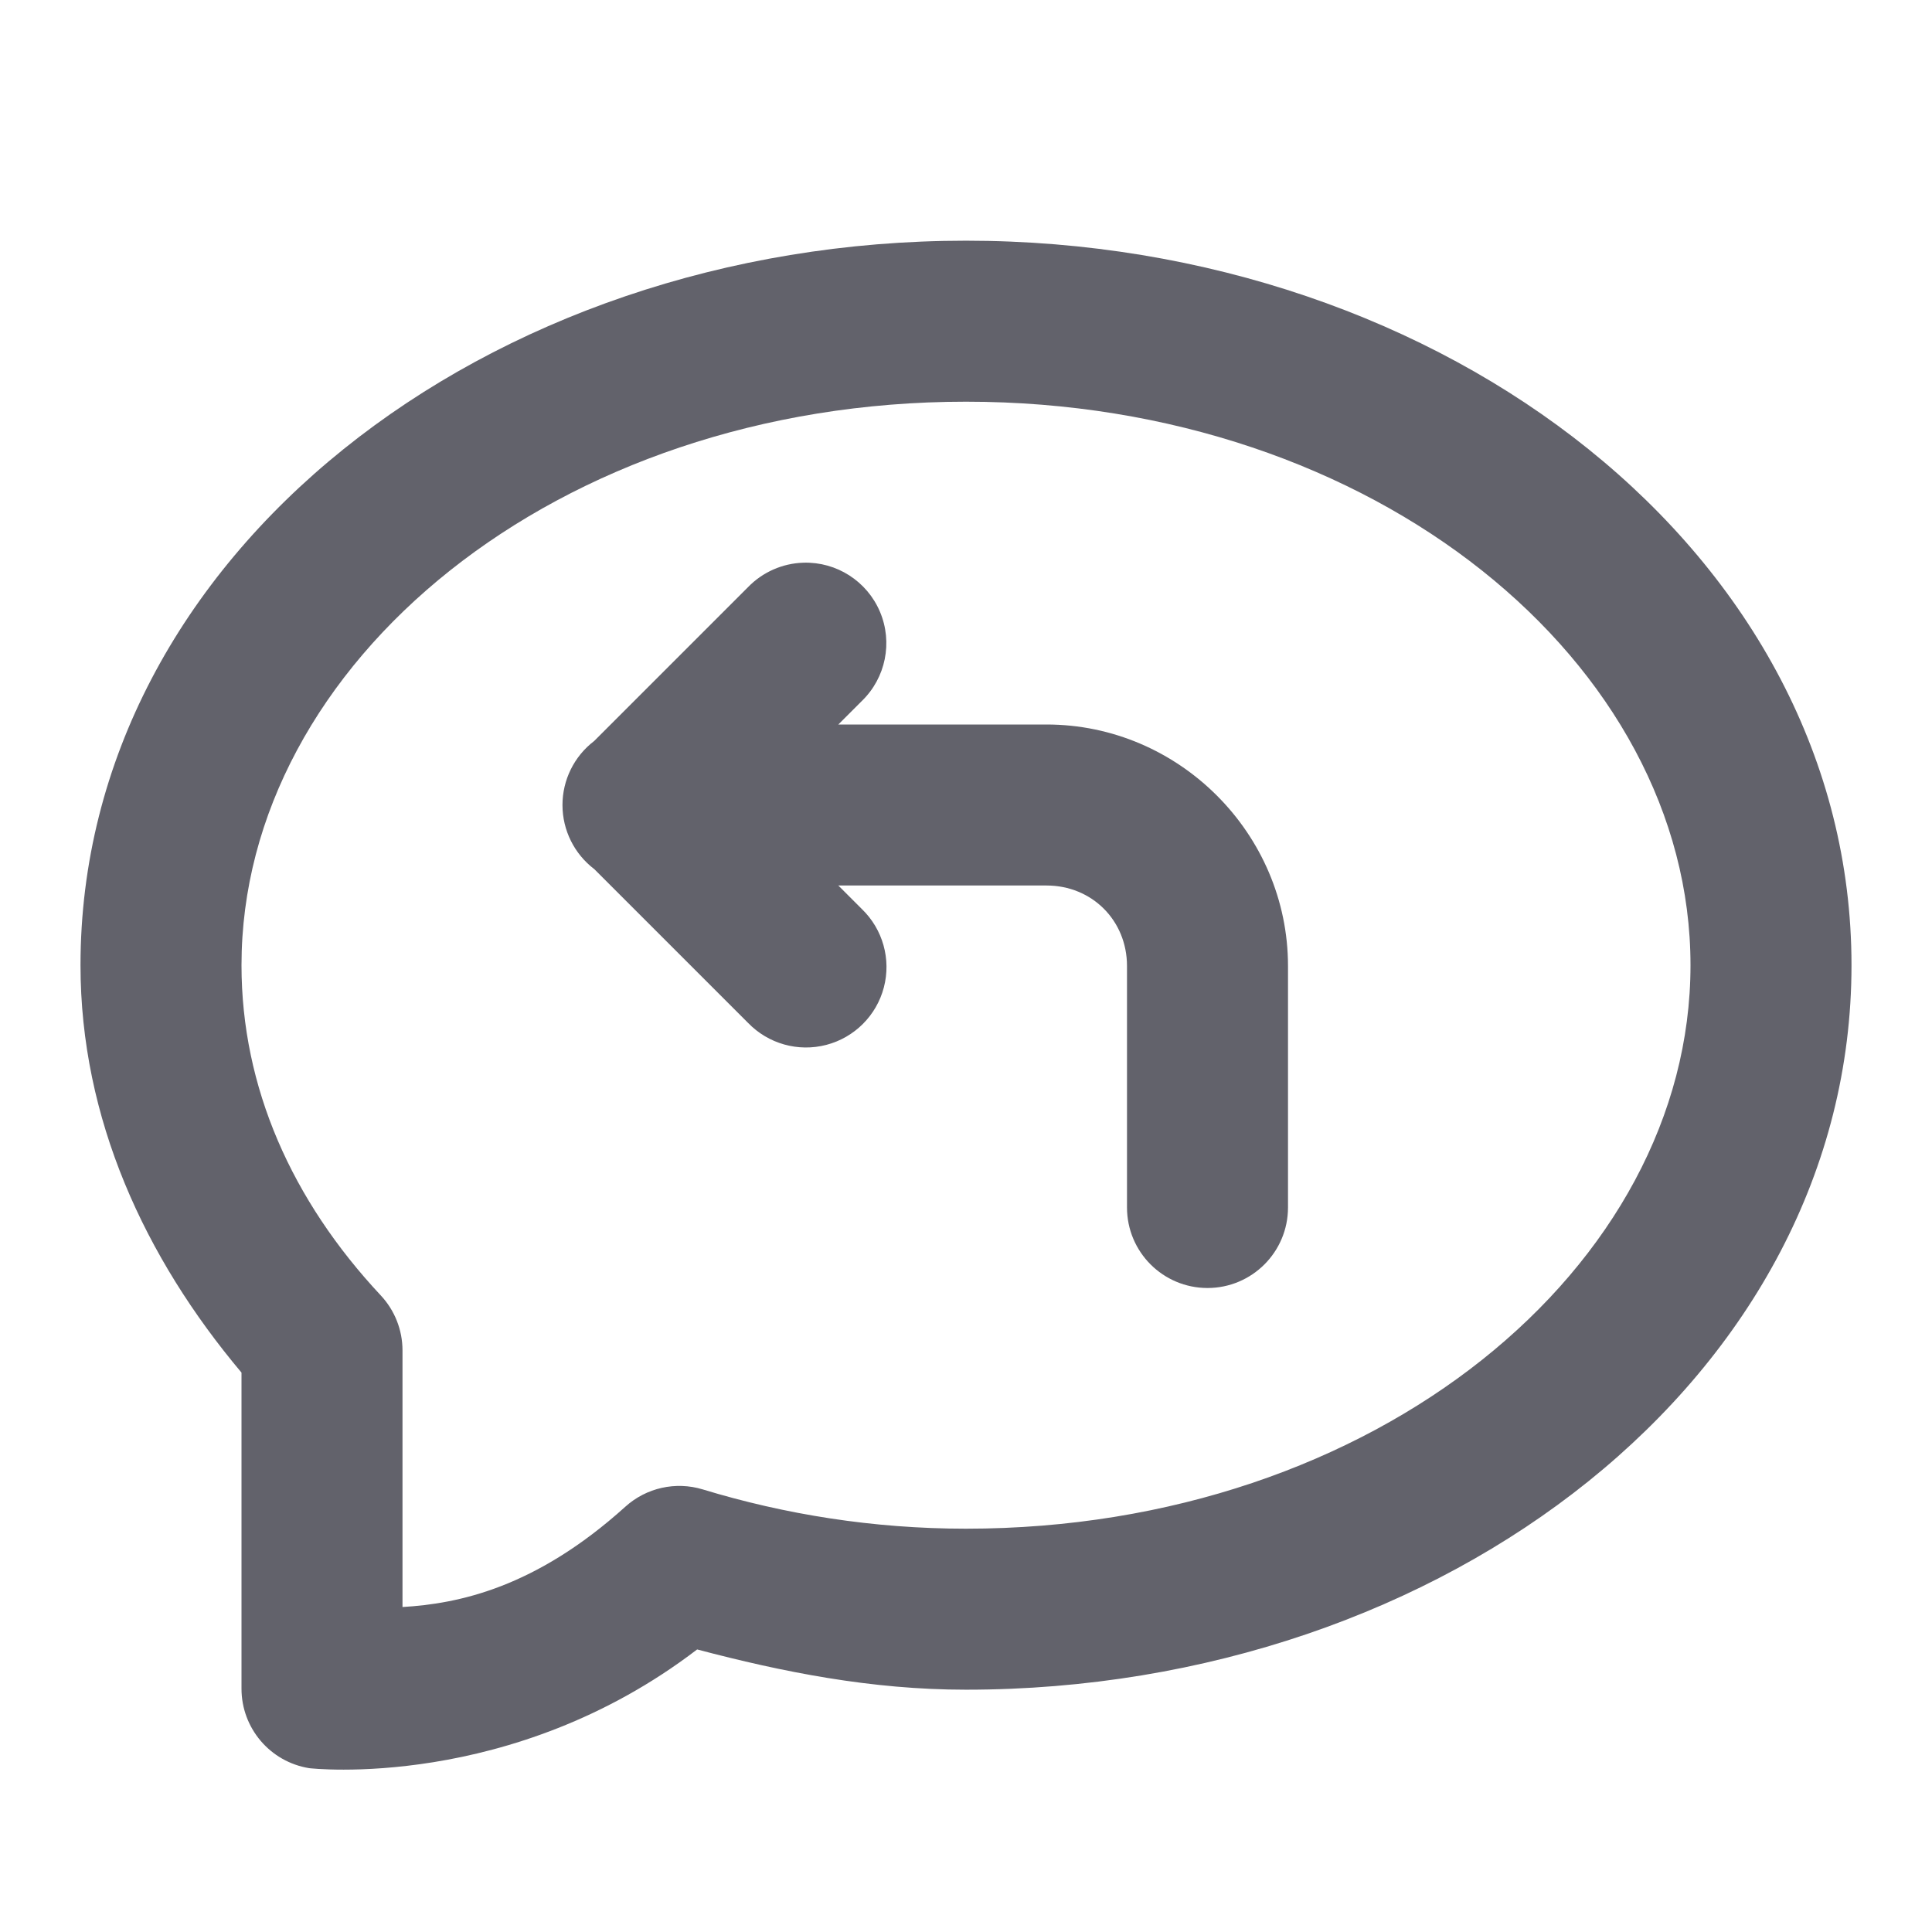
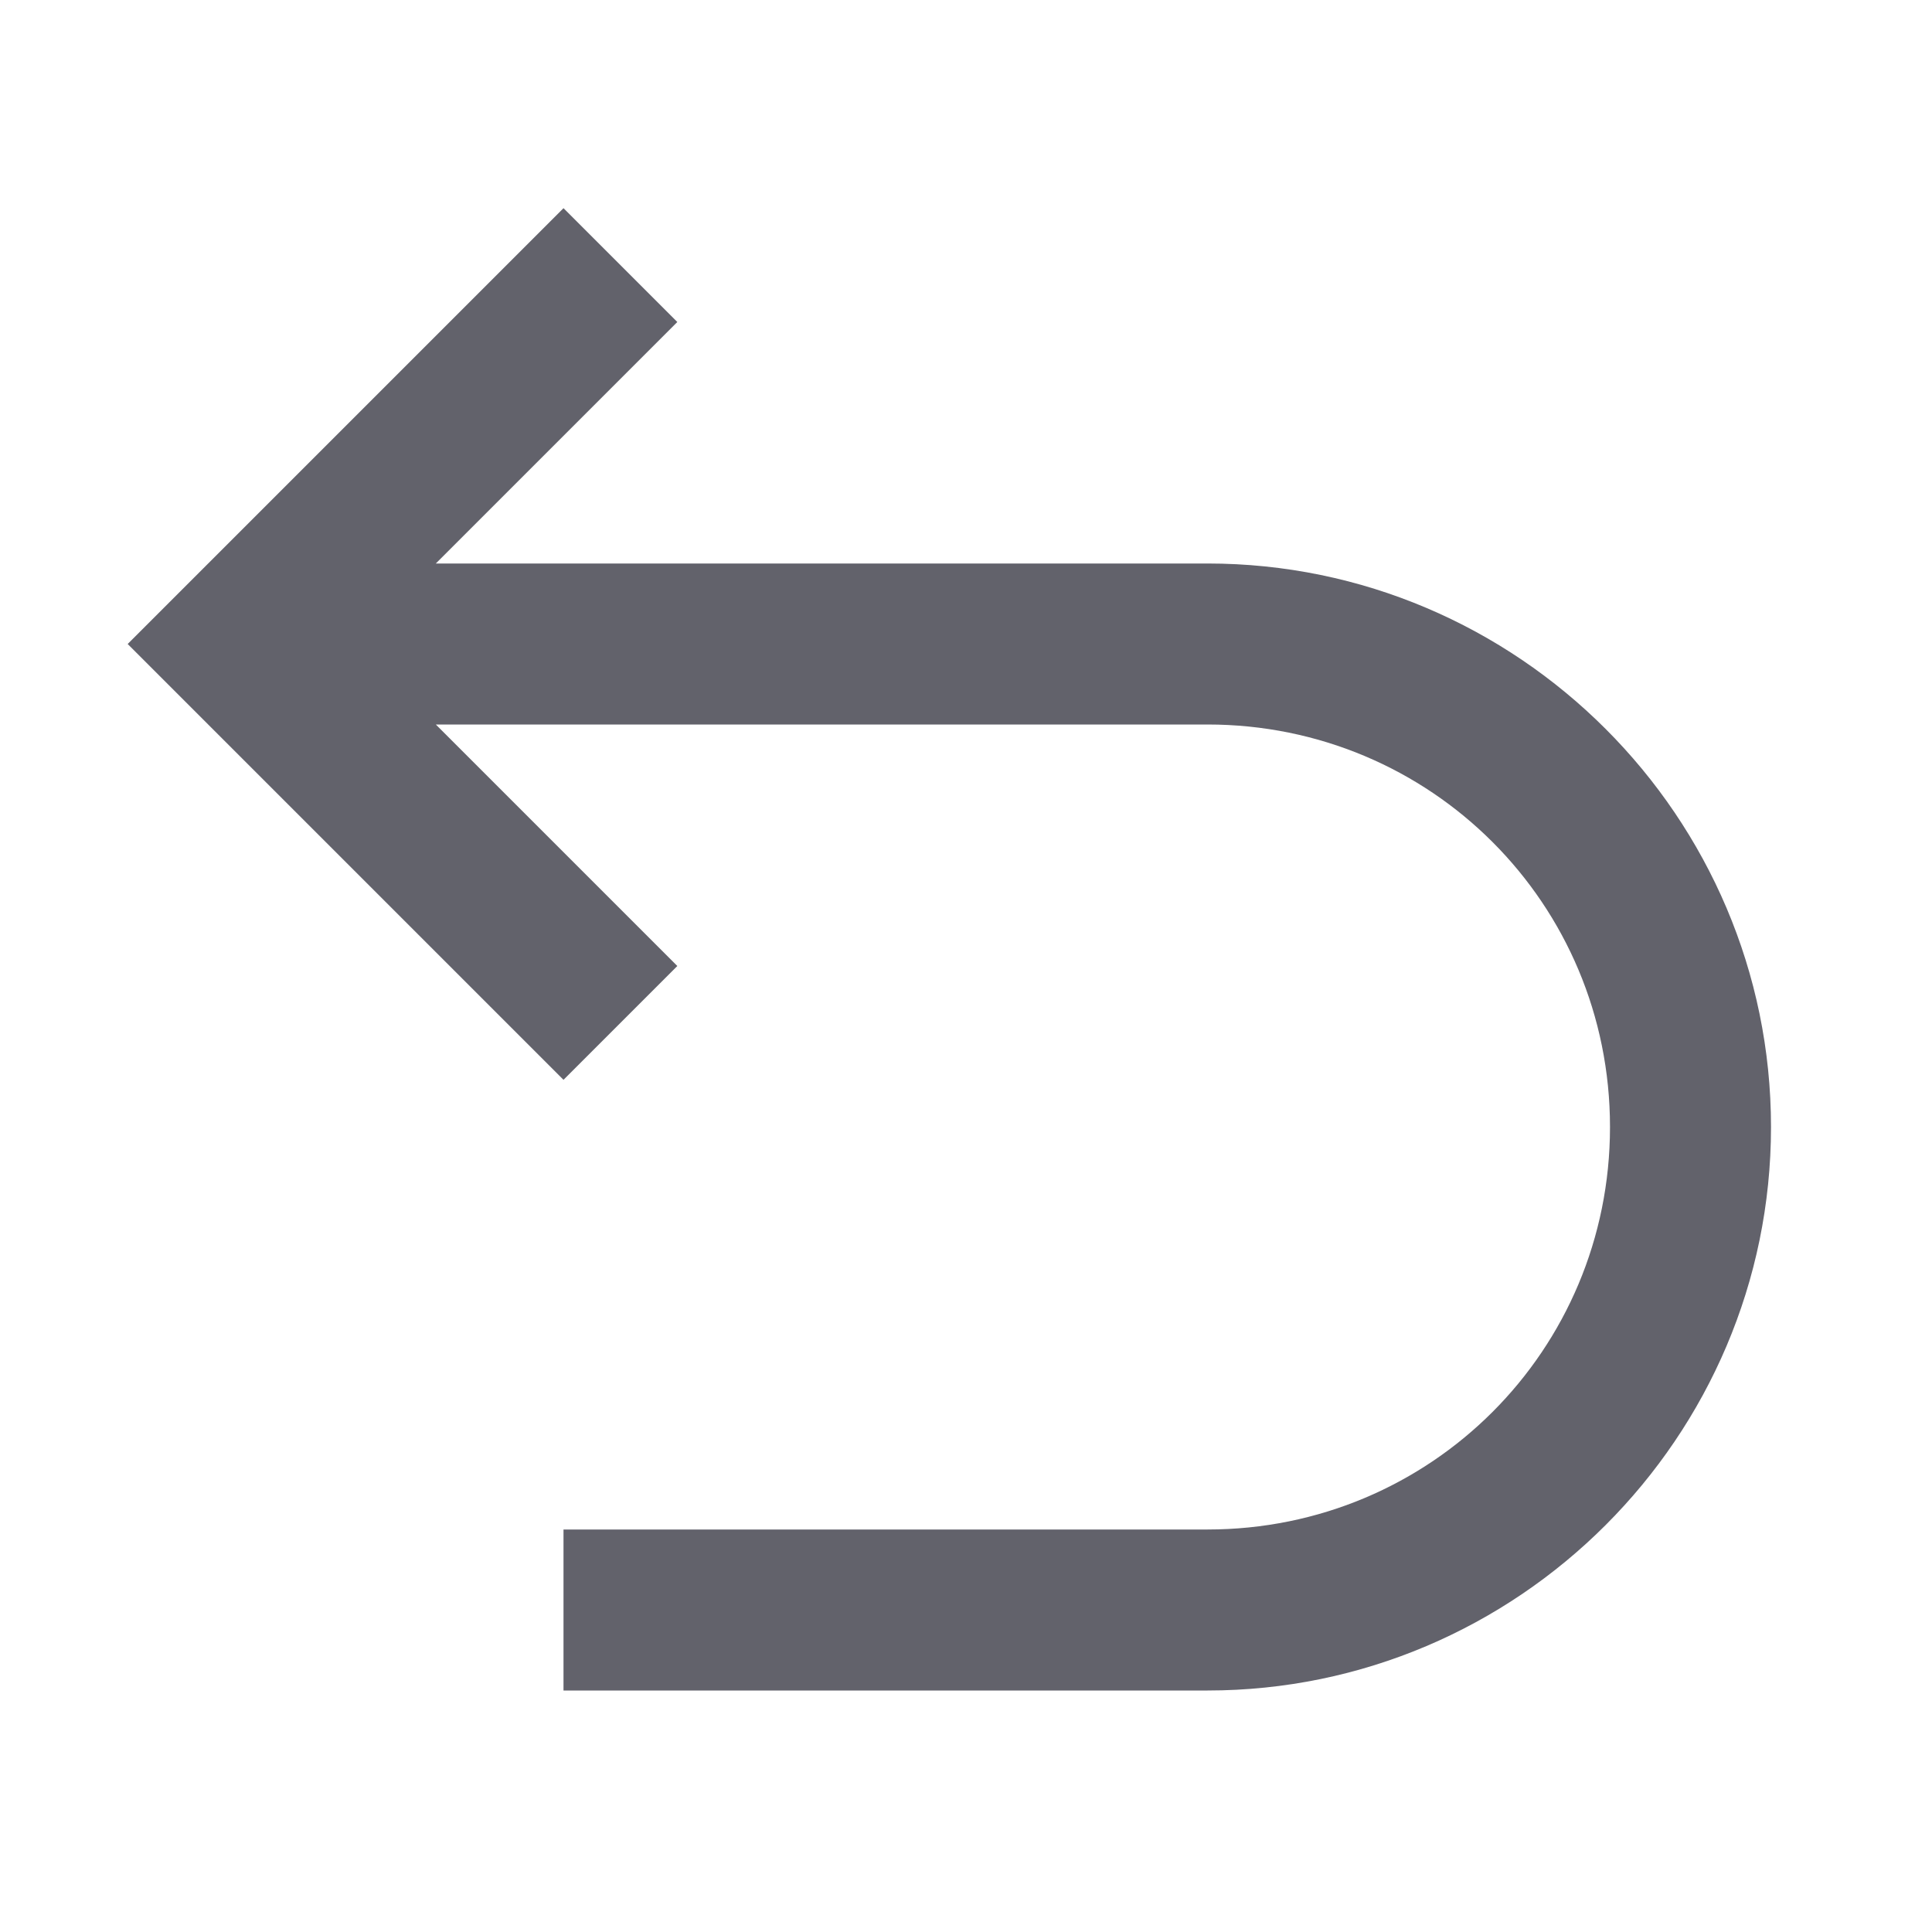
<svg xmlns="http://www.w3.org/2000/svg" viewBox="0 0 24 24">
-   <path fill="#62626B" d="M 12 2.99 C 6.045 2.99 1 6.897 1 11.99 C 1 13.897 1.798 15.622 3 17.051 L 3 20.977 A 1 1 0 0 0 3.842 21.965 C 3.842 21.965 6.349 22.258 8.66 20.49 C 9.721 20.77 10.821 20.99 12 20.99 C 17.955 20.99 23 17.084 23 11.99 C 23 6.897 17.955 2.99 12 2.99 z M 12 4.99 C 17.091 4.99 21 8.248 21 11.99 C 21 15.733 17.091 18.99 12 18.99 C 10.846 18.99 9.748 18.812 8.73 18.502 A 1 1 0 0 0 7.768 18.717 C 6.649 19.727 5.692 19.922 5 19.963 L 5 16.775 A 1 1 0 0 0 4.73 16.092 C 3.626 14.912 3 13.509 3 11.99 C 3 8.248 6.909 4.99 12 4.99 z M 9.98 6.99 A 1 1 0 0 0 9.293 7.293 L 7.381 9.205 A 1 1 0 0 0 7.383 10.797 L 9.293 12.707 A 1 1 0 1 0 10.707 11.293 L 10.414 11 L 13 11 C 13.565 11 14 11.435 14 12 L 14 15 A 1 1 0 1 0 16 15 L 16 12 C 16 10.355 14.645 9 13 9 L 10.414 9 L 10.707 8.707 A 1 1 0 0 0 9.98 6.99 z" />
+   <path fill="#62626B" d="M 7 2.586 L 6.293 3.293 L 1.586 8 L 6.293 12.707 L 7 13.414 L 8.414 12 L 7.707 11.293 L 5.414 9 L 15 9 C 17.774 9 20 11.226 20 14 C 20 16.774 17.774 19 15 19 L 8 19 L 7 19 L 7 21 L 8 21 L 15 21 C 18.854 21 22 17.854 22 14 C 22 10.146 18.854 7 15 7 L 5.414 7 L 7.707 4.707 L 8.414 4 L 7 2.586 z" />
</svg>
